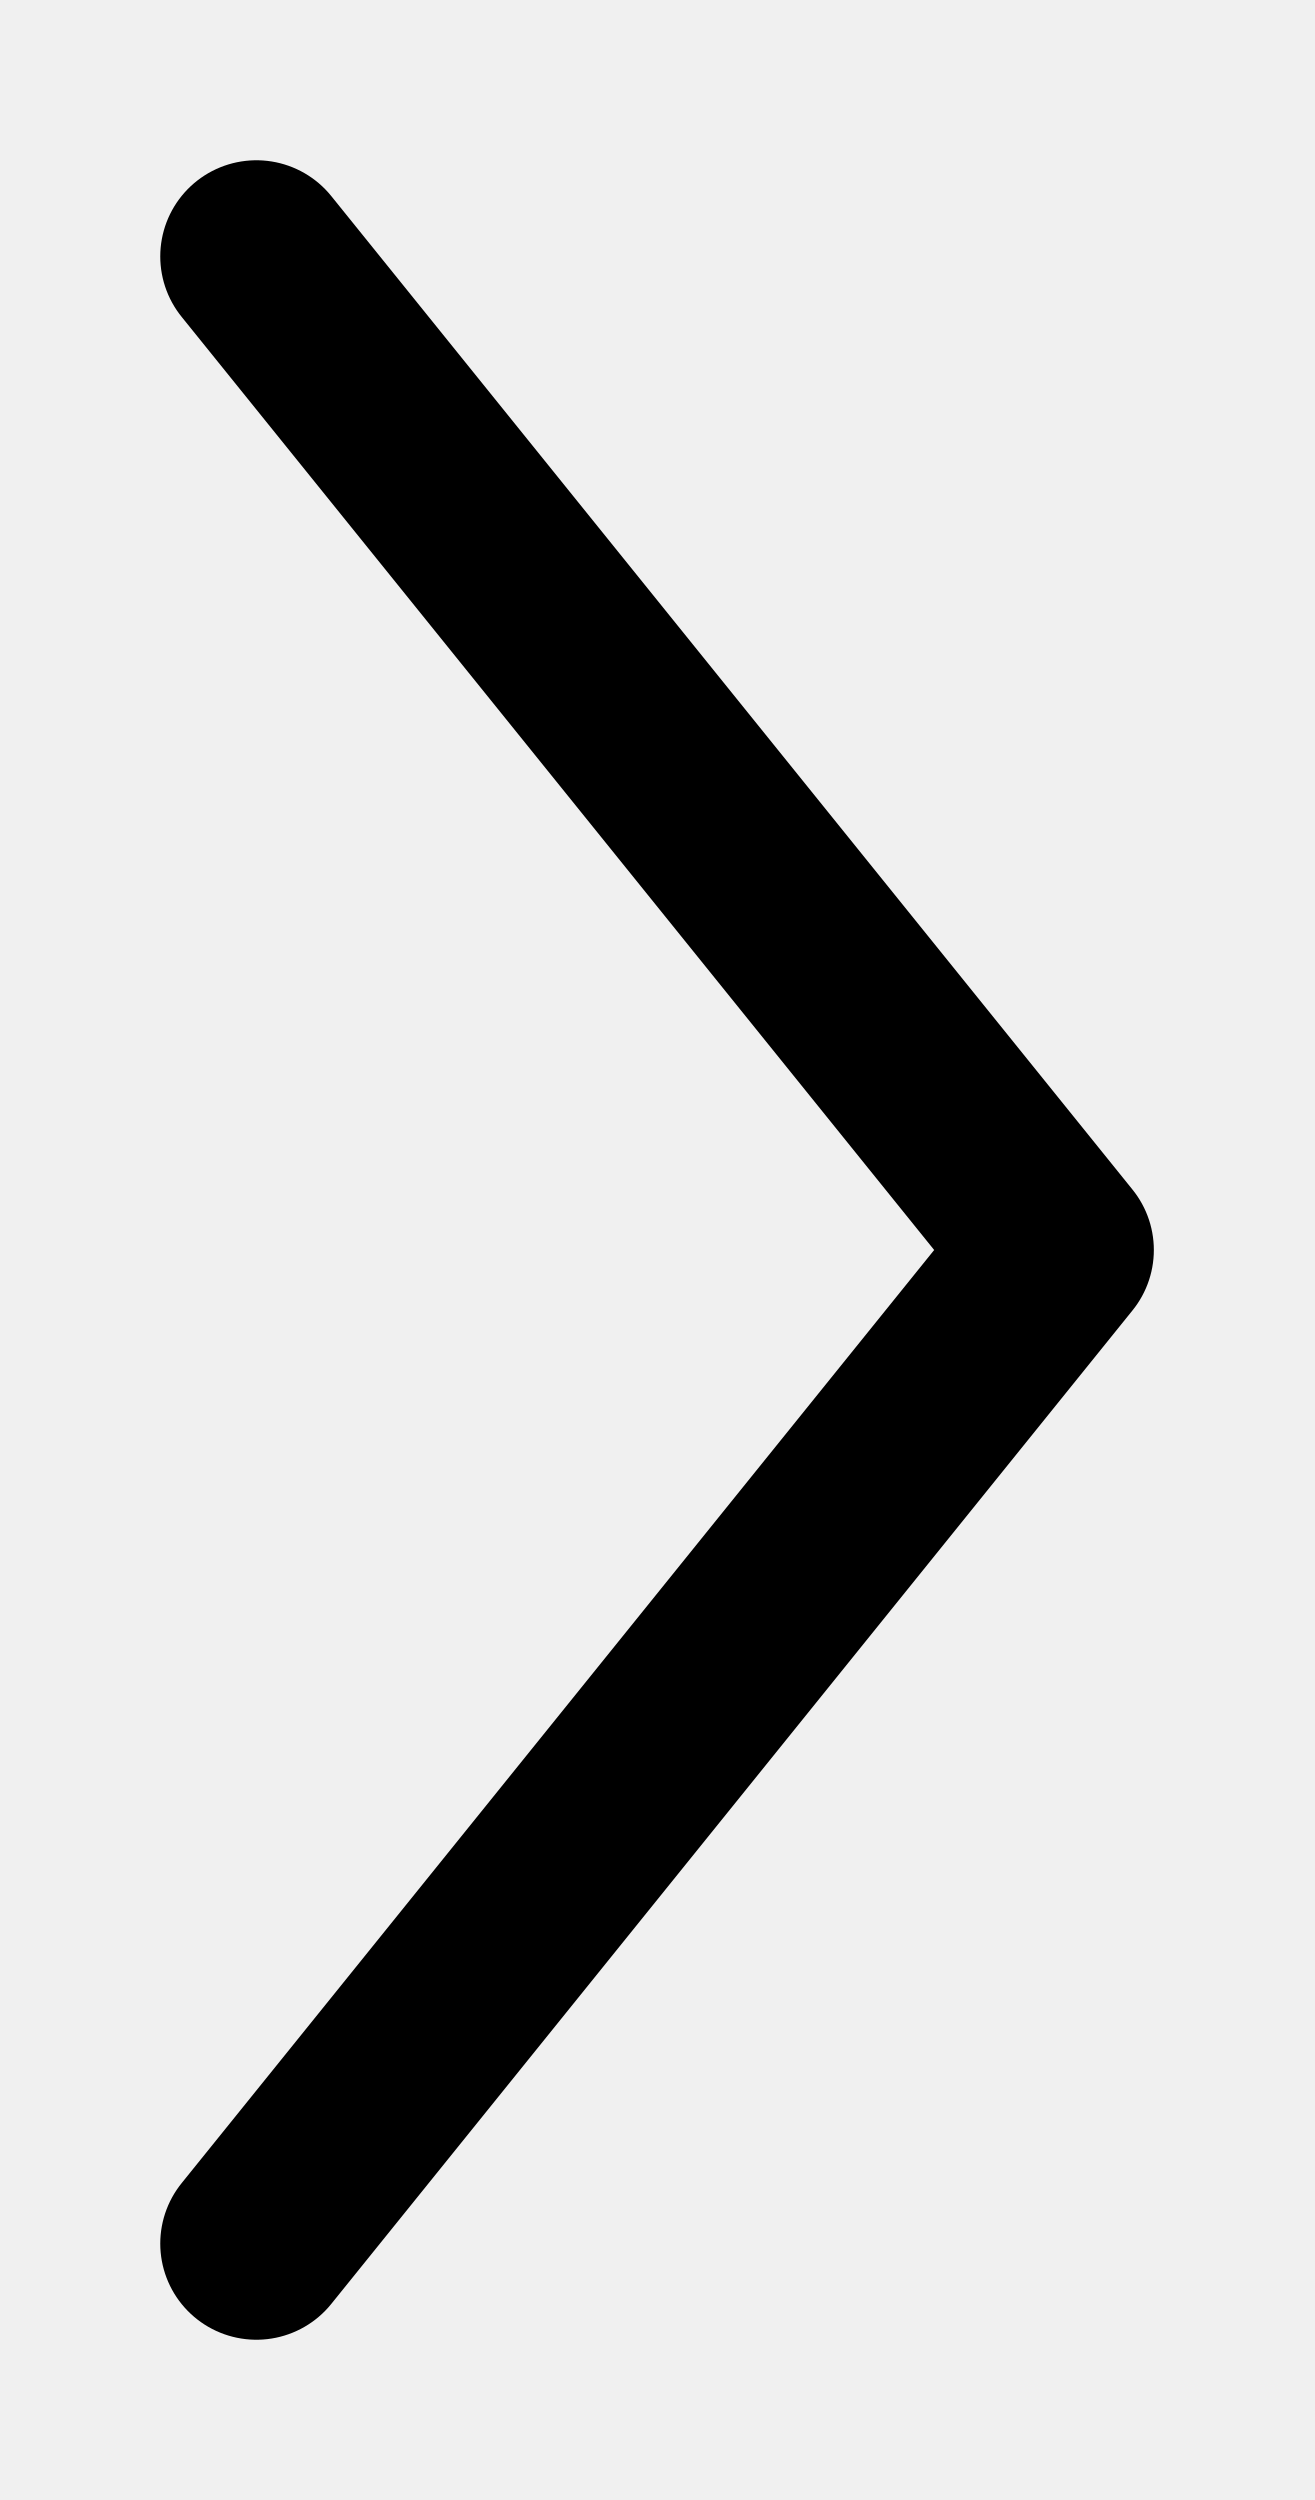
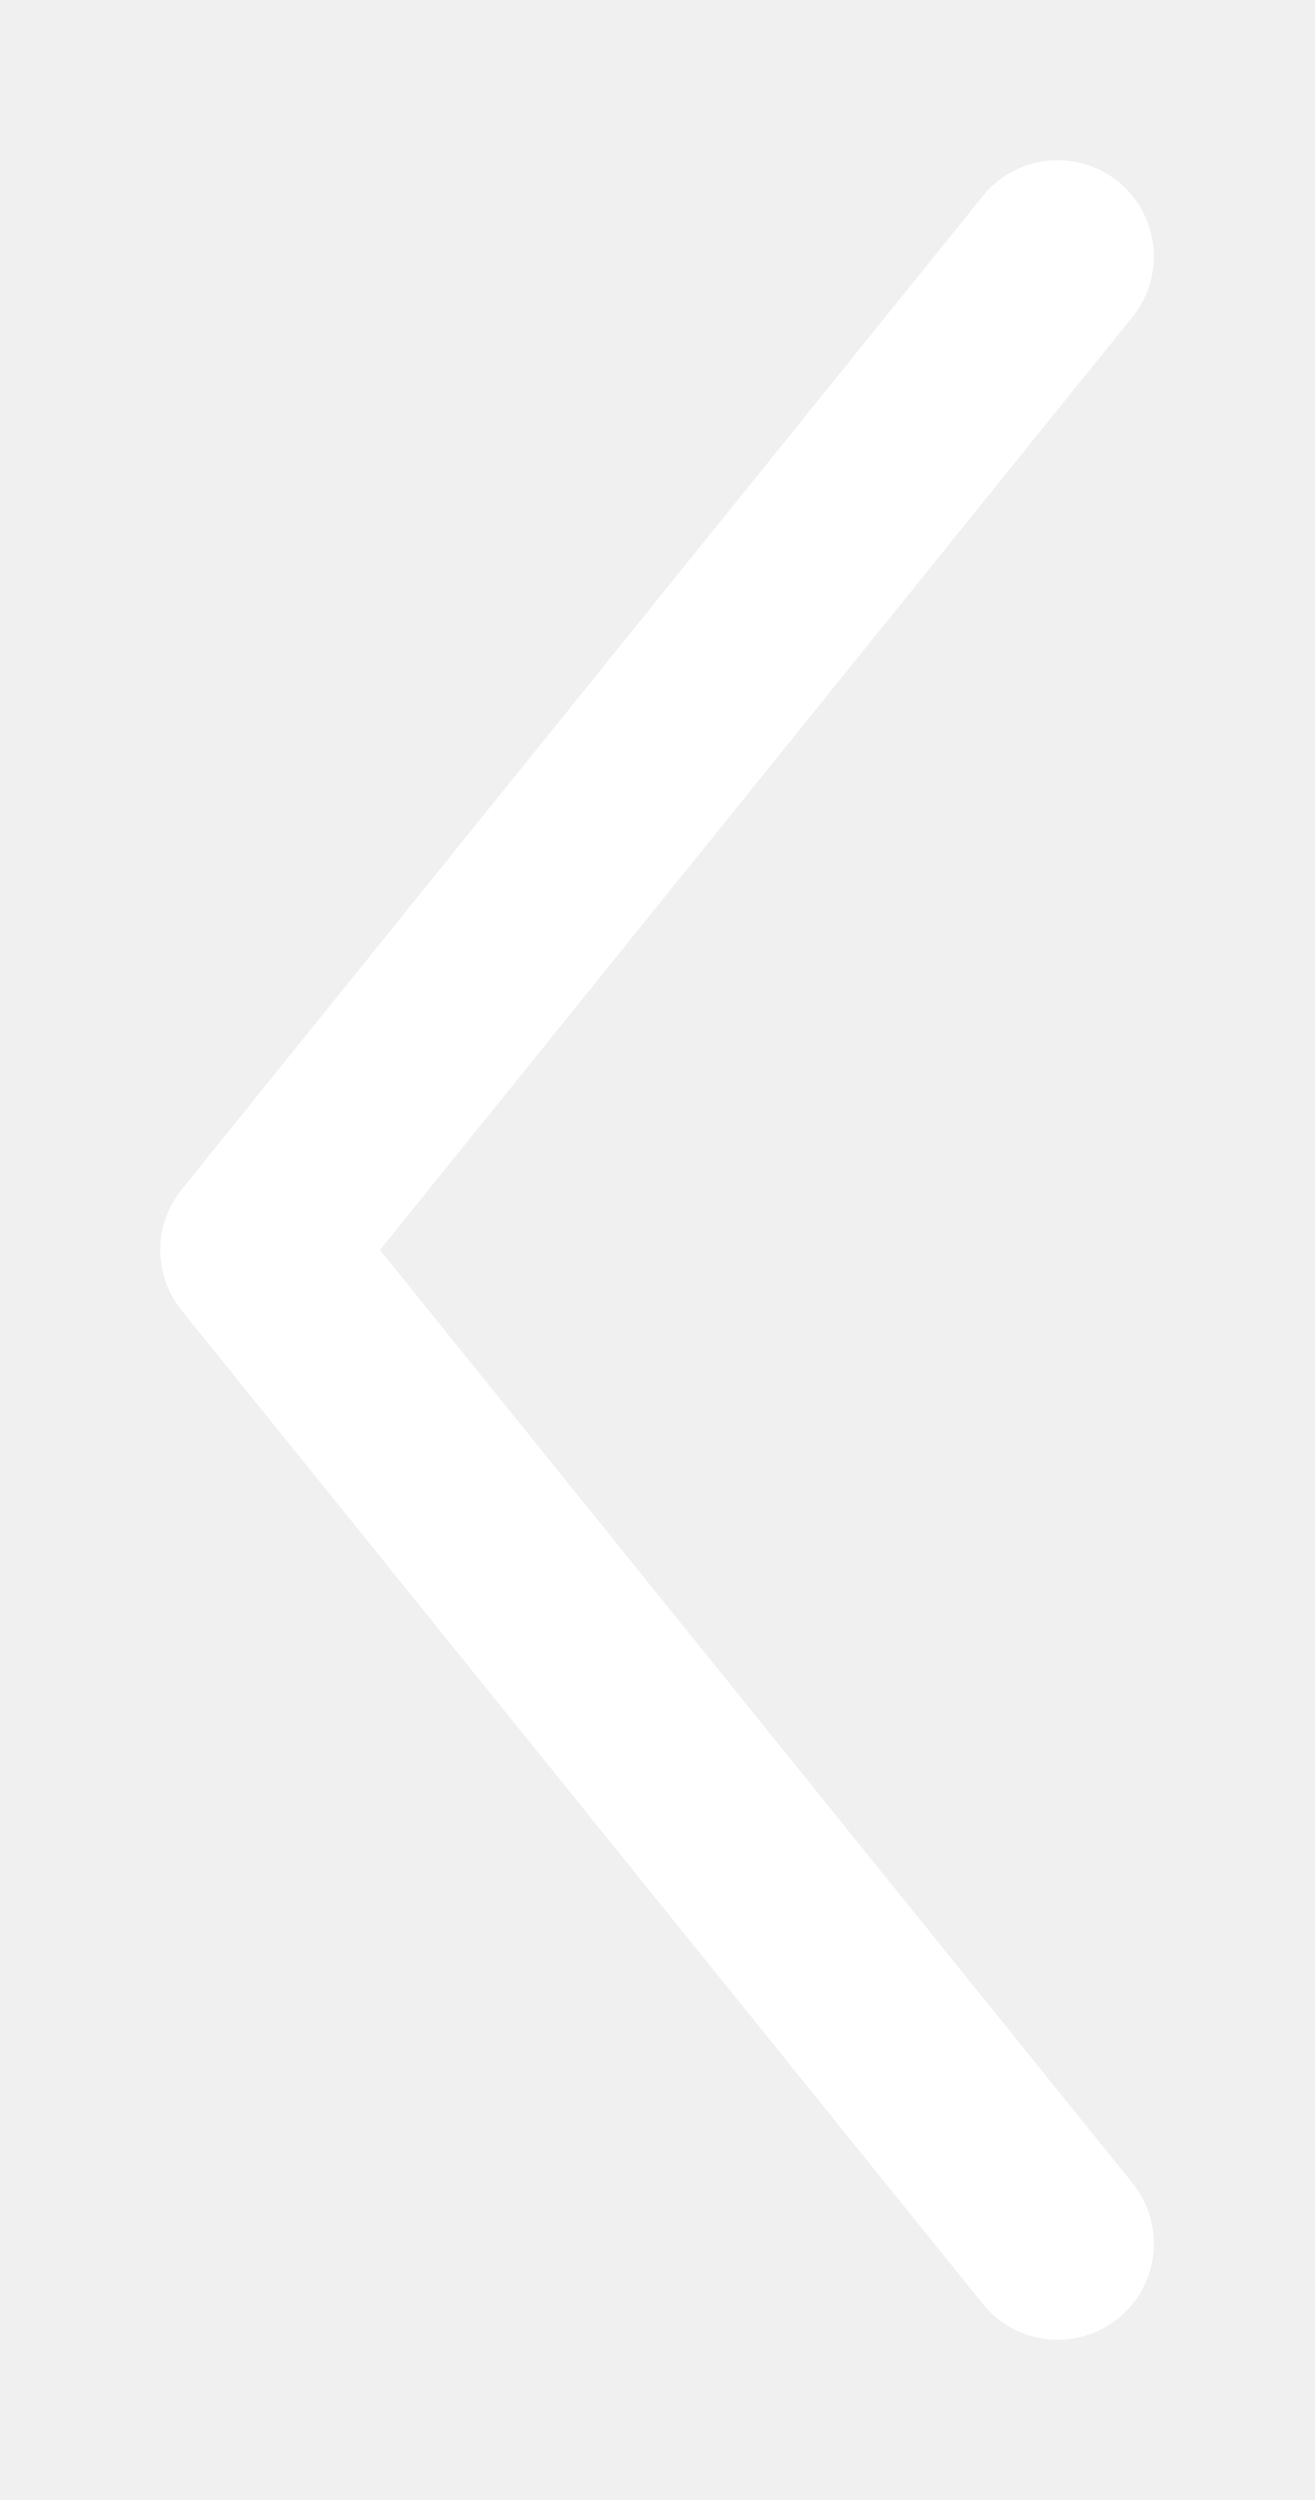
<svg xmlns="http://www.w3.org/2000/svg" width="41" height="78" viewBox="0 0 41 78" fill="none" stroke="currentColor" stroke-width="2" stroke-linecap="round" stroke-linejoin="round" class="lucide lucide-chevron-right preview-icon" version="1.1" id="svg1">
  <defs id="defs1" />
-   <path d="M 8,70 33,39 8,8" id="path1" style="stroke-width:6;stroke-dasharray:none" />
+   <path d="M 33,70 8,39 33,8" id="path1" style="stroke-width:6;stroke-dasharray:none;stroke:#ffffff;stroke-opacity:1" />
</svg>
